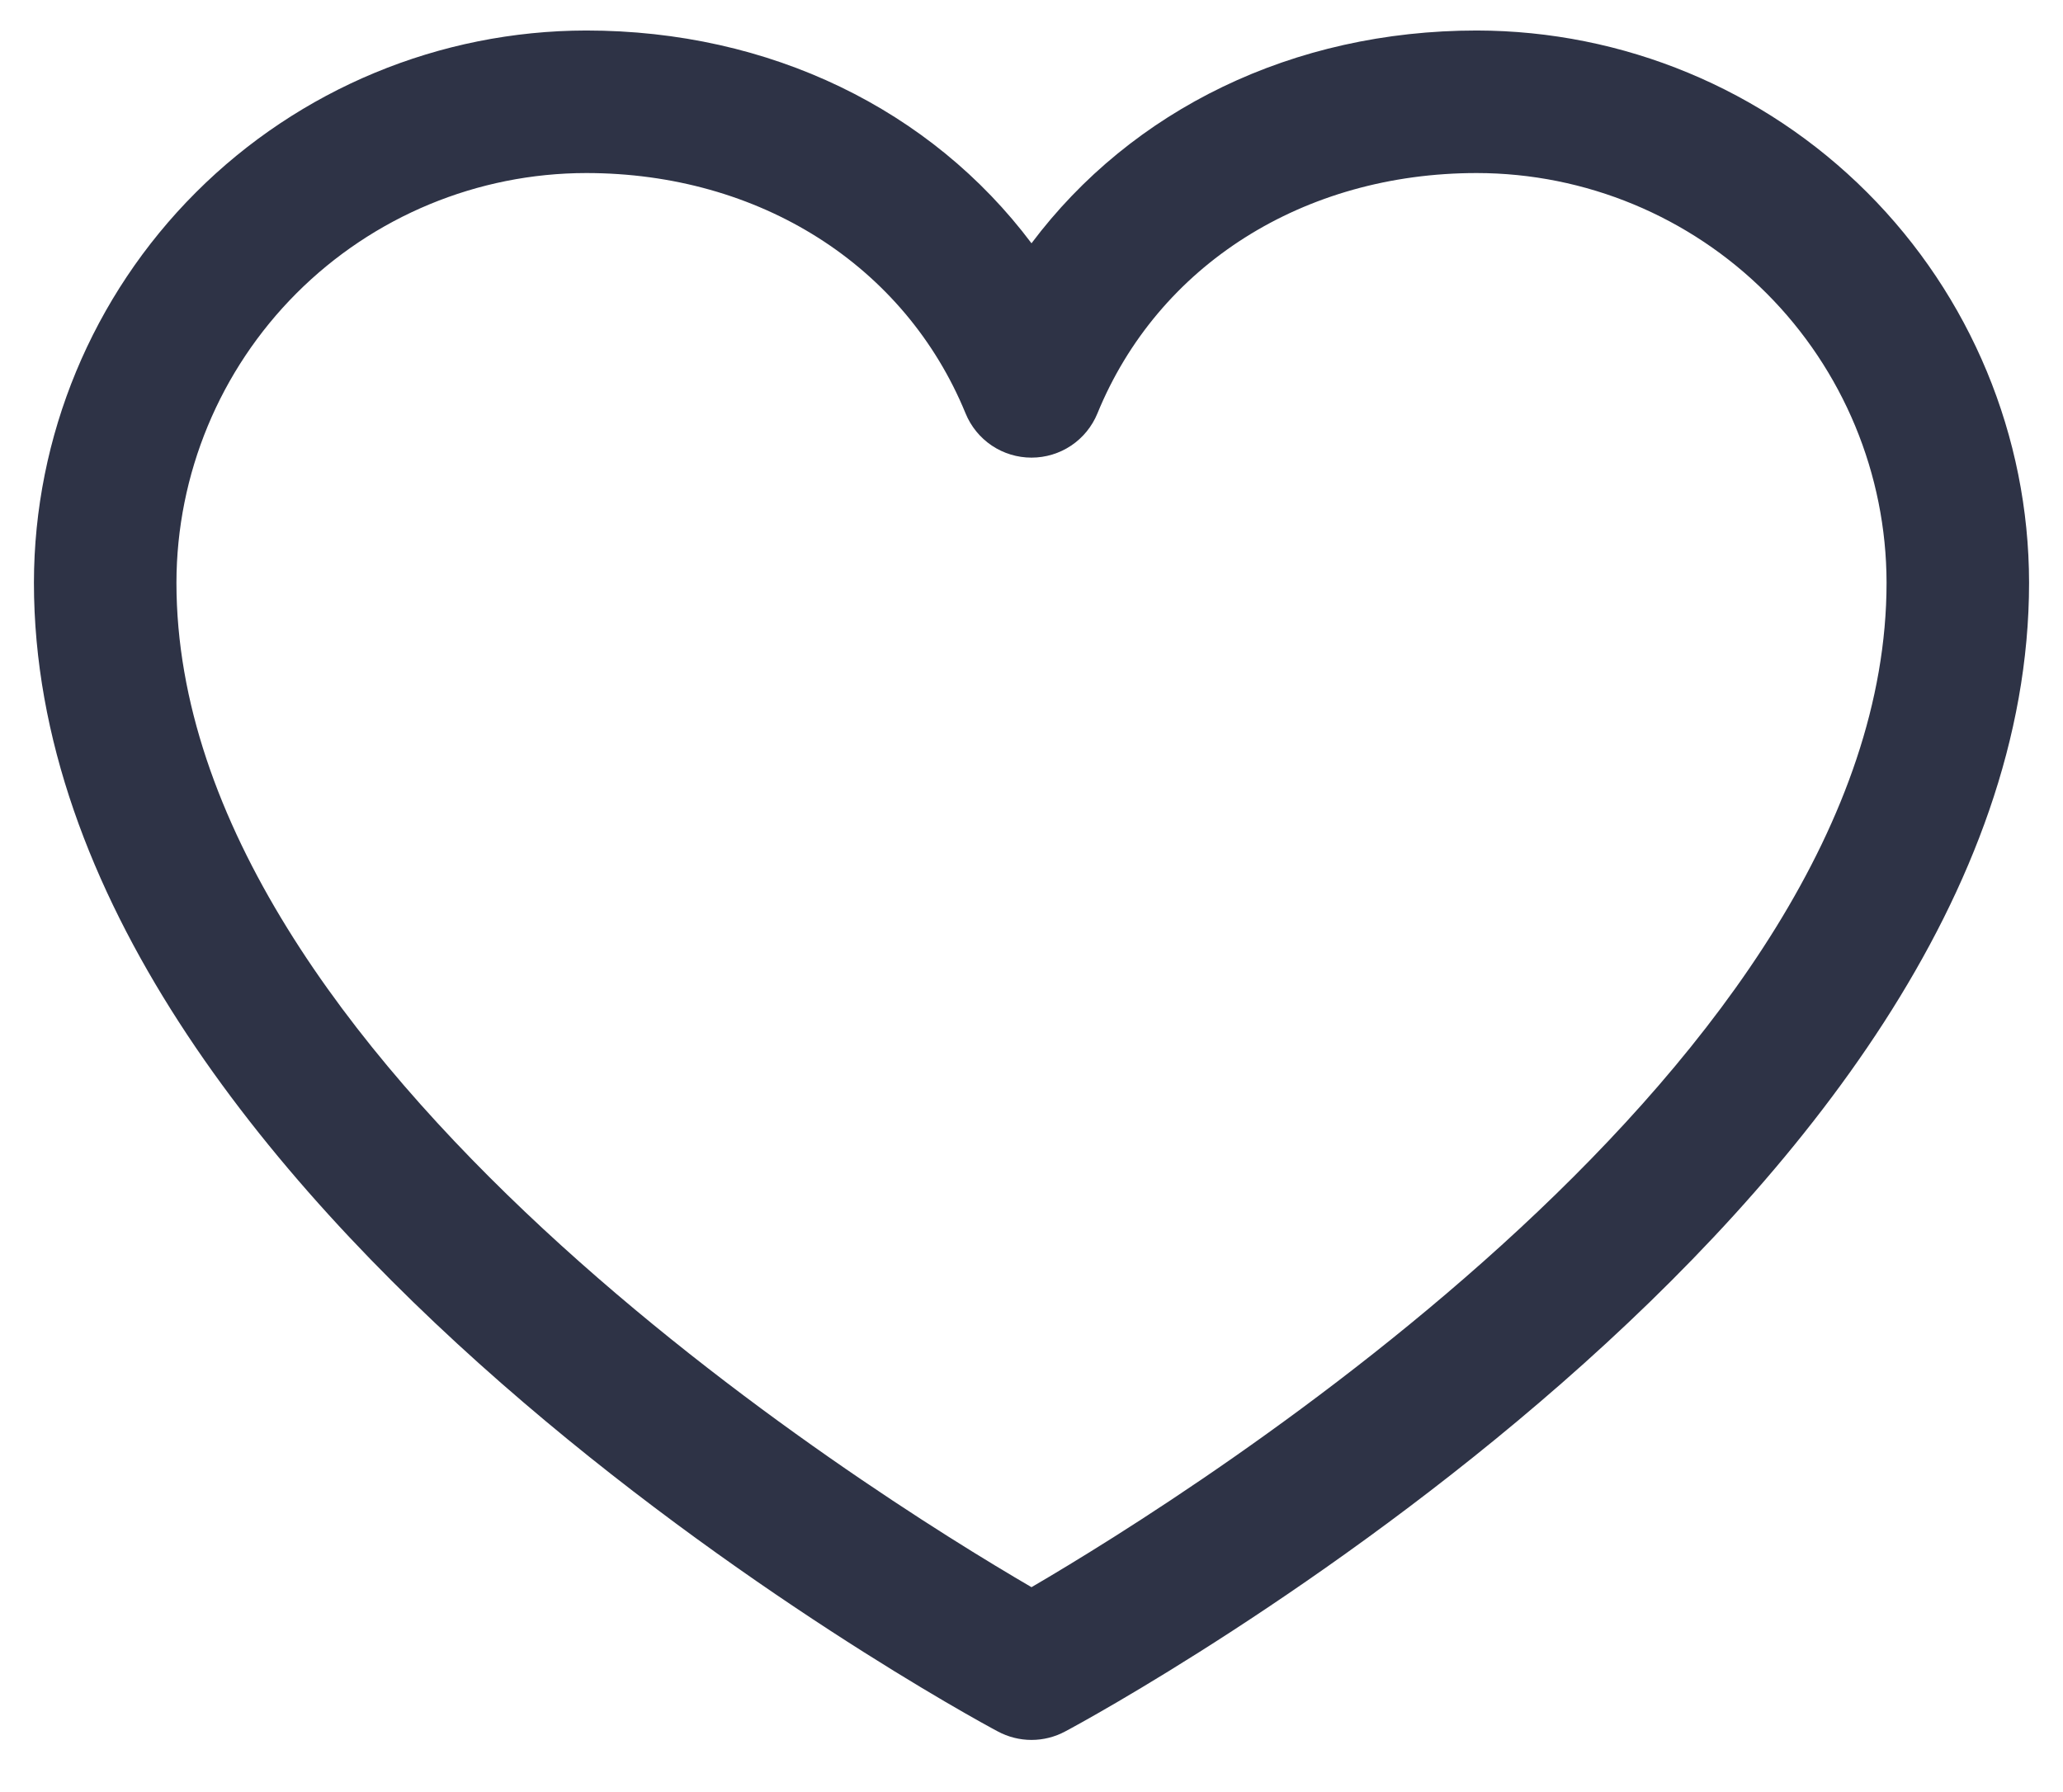
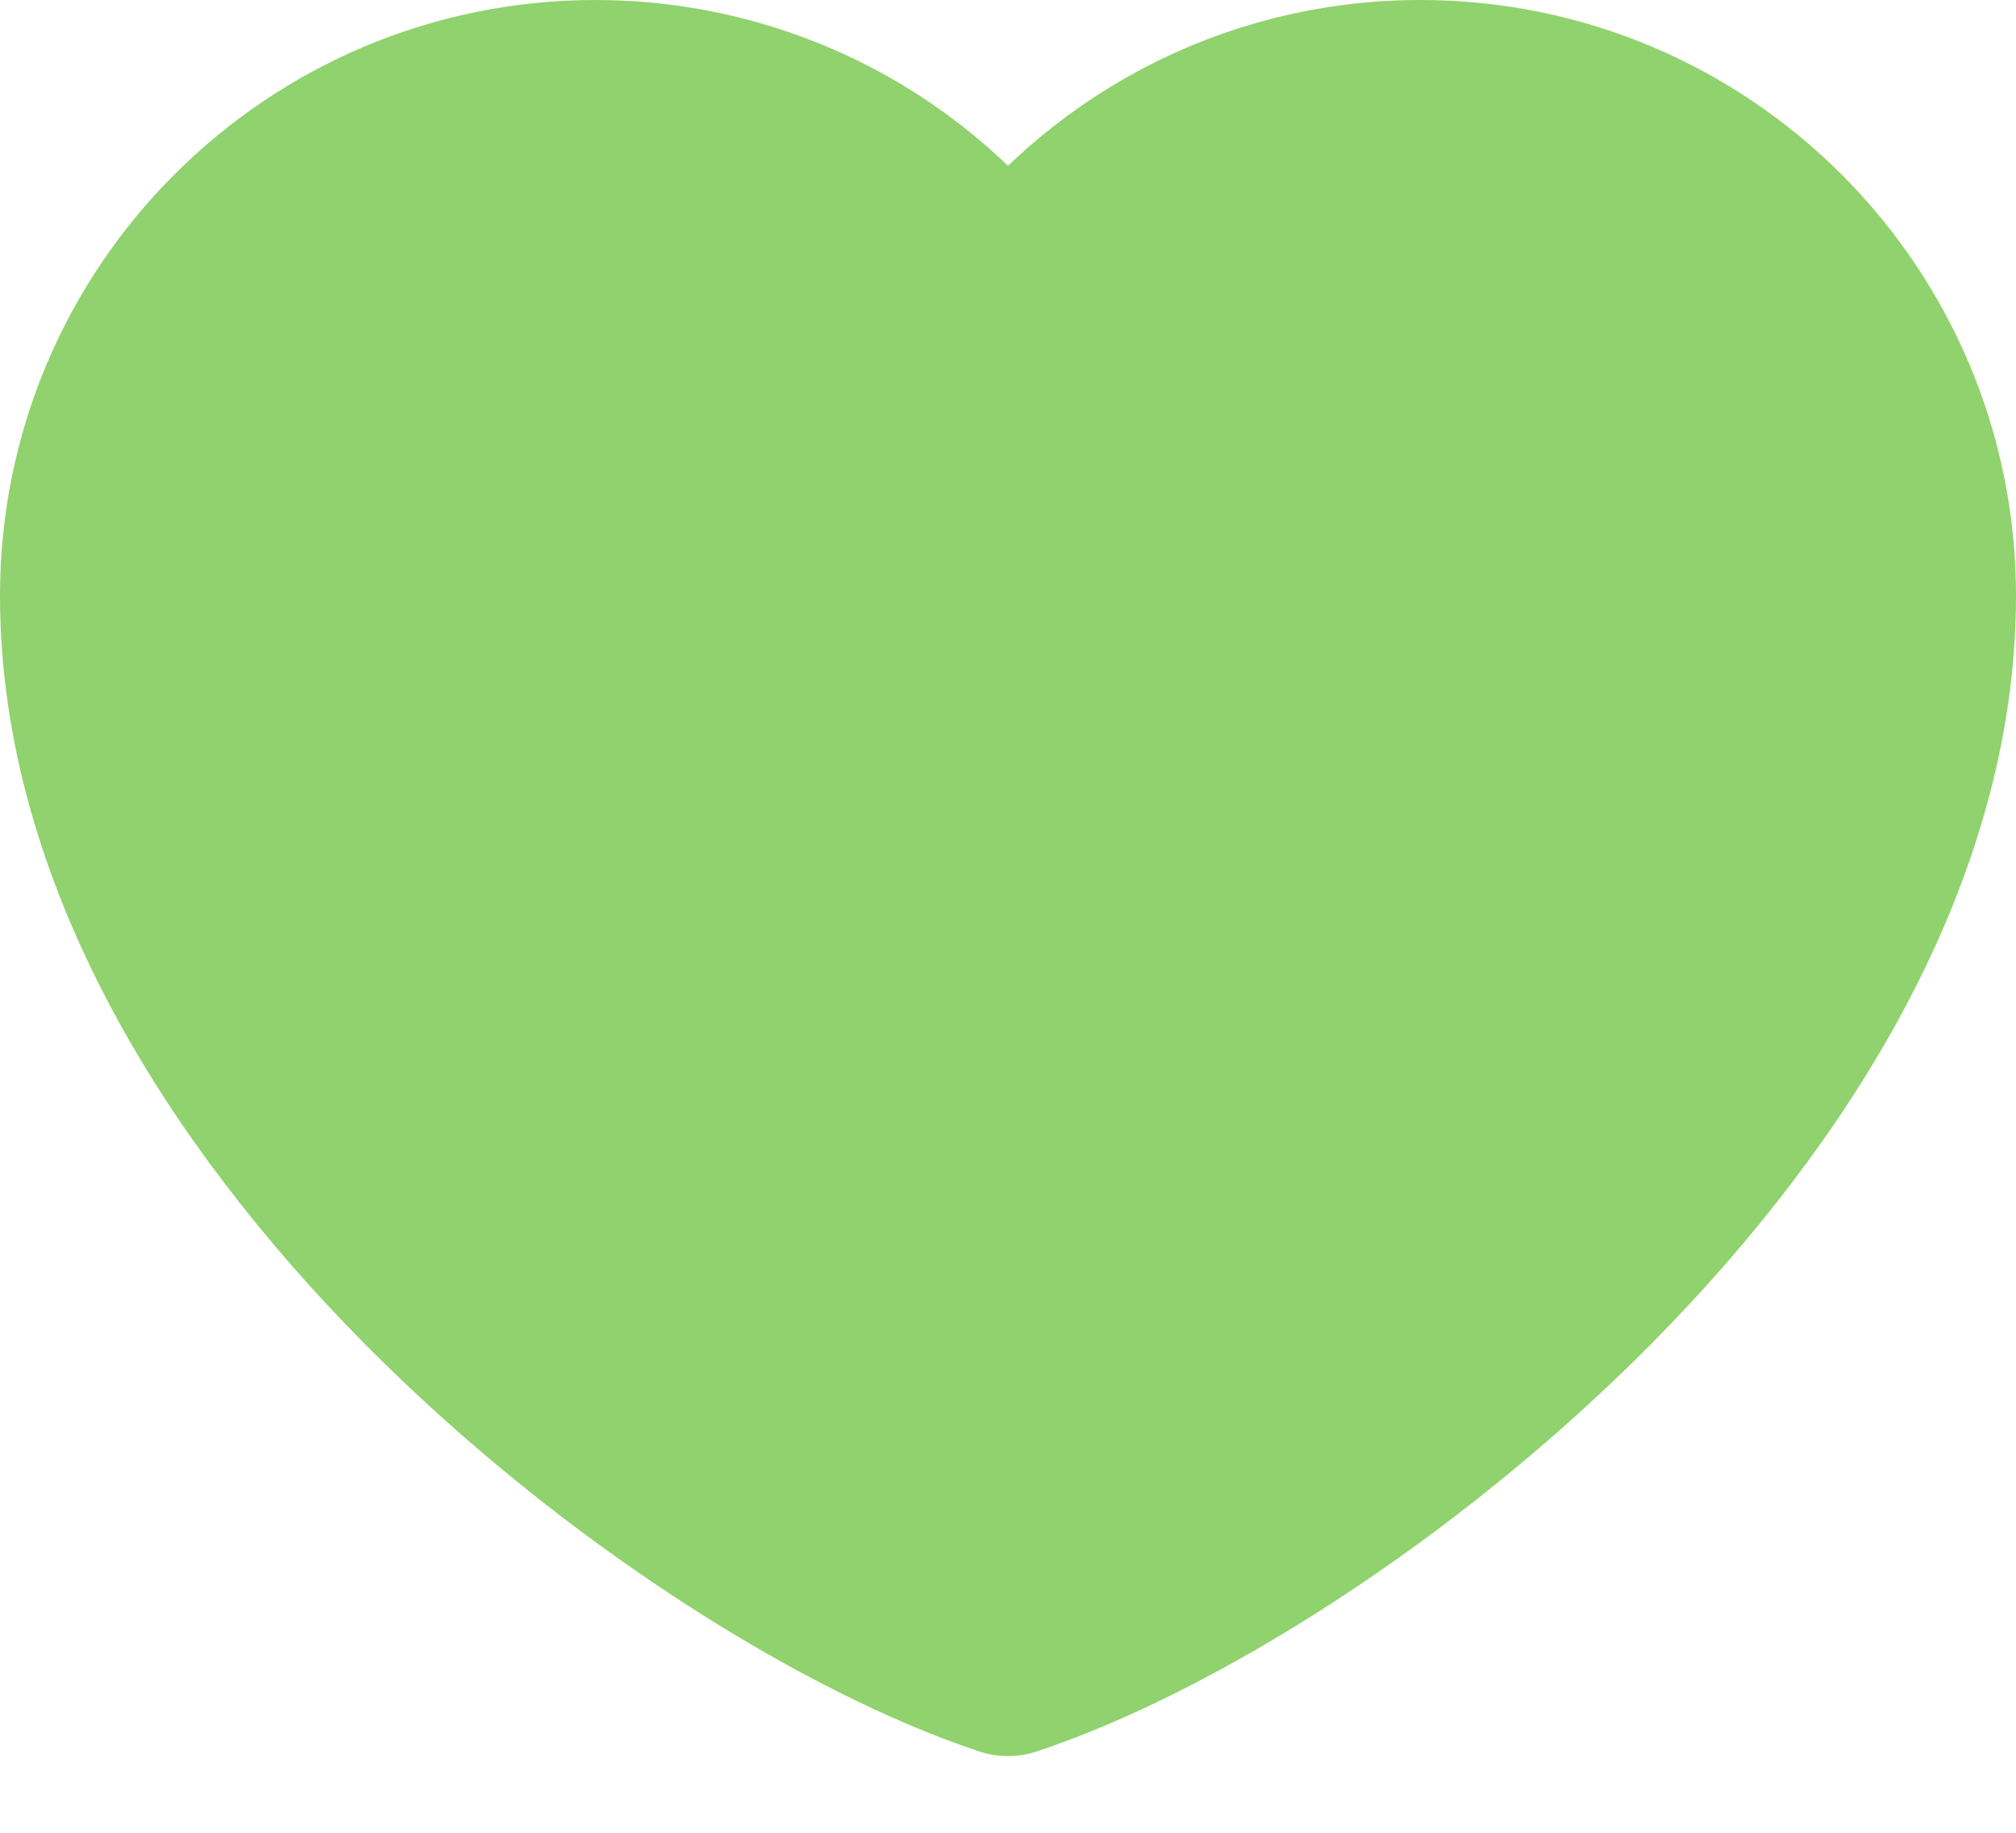
- <svg xmlns="http://www.w3.org/2000/svg" width="38" height="33" viewBox="0 0 38 33" fill="none">
-   <path d="M27.203 0.562C23.815 0.562 20.849 2.019 19 4.482C17.151 2.019 14.185 0.562 10.797 0.562C8.1 0.566 5.515 1.638 3.608 3.545C1.701 5.452 0.628 8.038 0.625 10.734C0.625 22.219 17.653 31.515 18.378 31.898C18.569 32.001 18.783 32.055 19 32.055C19.217 32.055 19.431 32.001 19.622 31.898C20.347 31.515 37.375 22.219 37.375 10.734C37.372 8.038 36.299 5.452 34.392 3.545C32.485 1.638 29.9 0.566 27.203 0.562ZM19 29.241C16.004 27.495 3.25 19.543 3.25 10.734C3.253 8.734 4.049 6.816 5.463 5.401C6.878 3.986 8.796 3.19 10.797 3.188C13.988 3.188 16.667 4.887 17.786 7.617C17.885 7.858 18.053 8.064 18.269 8.209C18.485 8.354 18.74 8.431 19 8.431C19.26 8.431 19.515 8.354 19.731 8.209C19.947 8.064 20.115 7.858 20.214 7.617C21.333 4.882 24.012 3.188 27.203 3.188C29.204 3.19 31.122 3.986 32.537 5.401C33.951 6.816 34.747 8.734 34.75 10.734C34.75 19.53 21.992 27.493 19 29.241Z" fill="#2E3346" />
+ <svg xmlns="http://www.w3.org/2000/svg" width="22" height="20" viewBox="0 0 22 20" fill="none">
+   <path d="M6.5 1C3.462 1 1 3.462 1 6.5C1 12 7.5 17 11 18.163C14.5 17 21 12 21 6.5C21 3.462 18.538 1 15.5 1C13.64 1 11.995 1.923 11 3.337C10.493 2.615 9.819 2.025 9.036 1.618C8.252 1.212 7.383 1 6.5 1Z" fill="#90D26D" stroke="#90D26D" stroke-width="2" stroke-linecap="round" stroke-linejoin="round" />
</svg>
